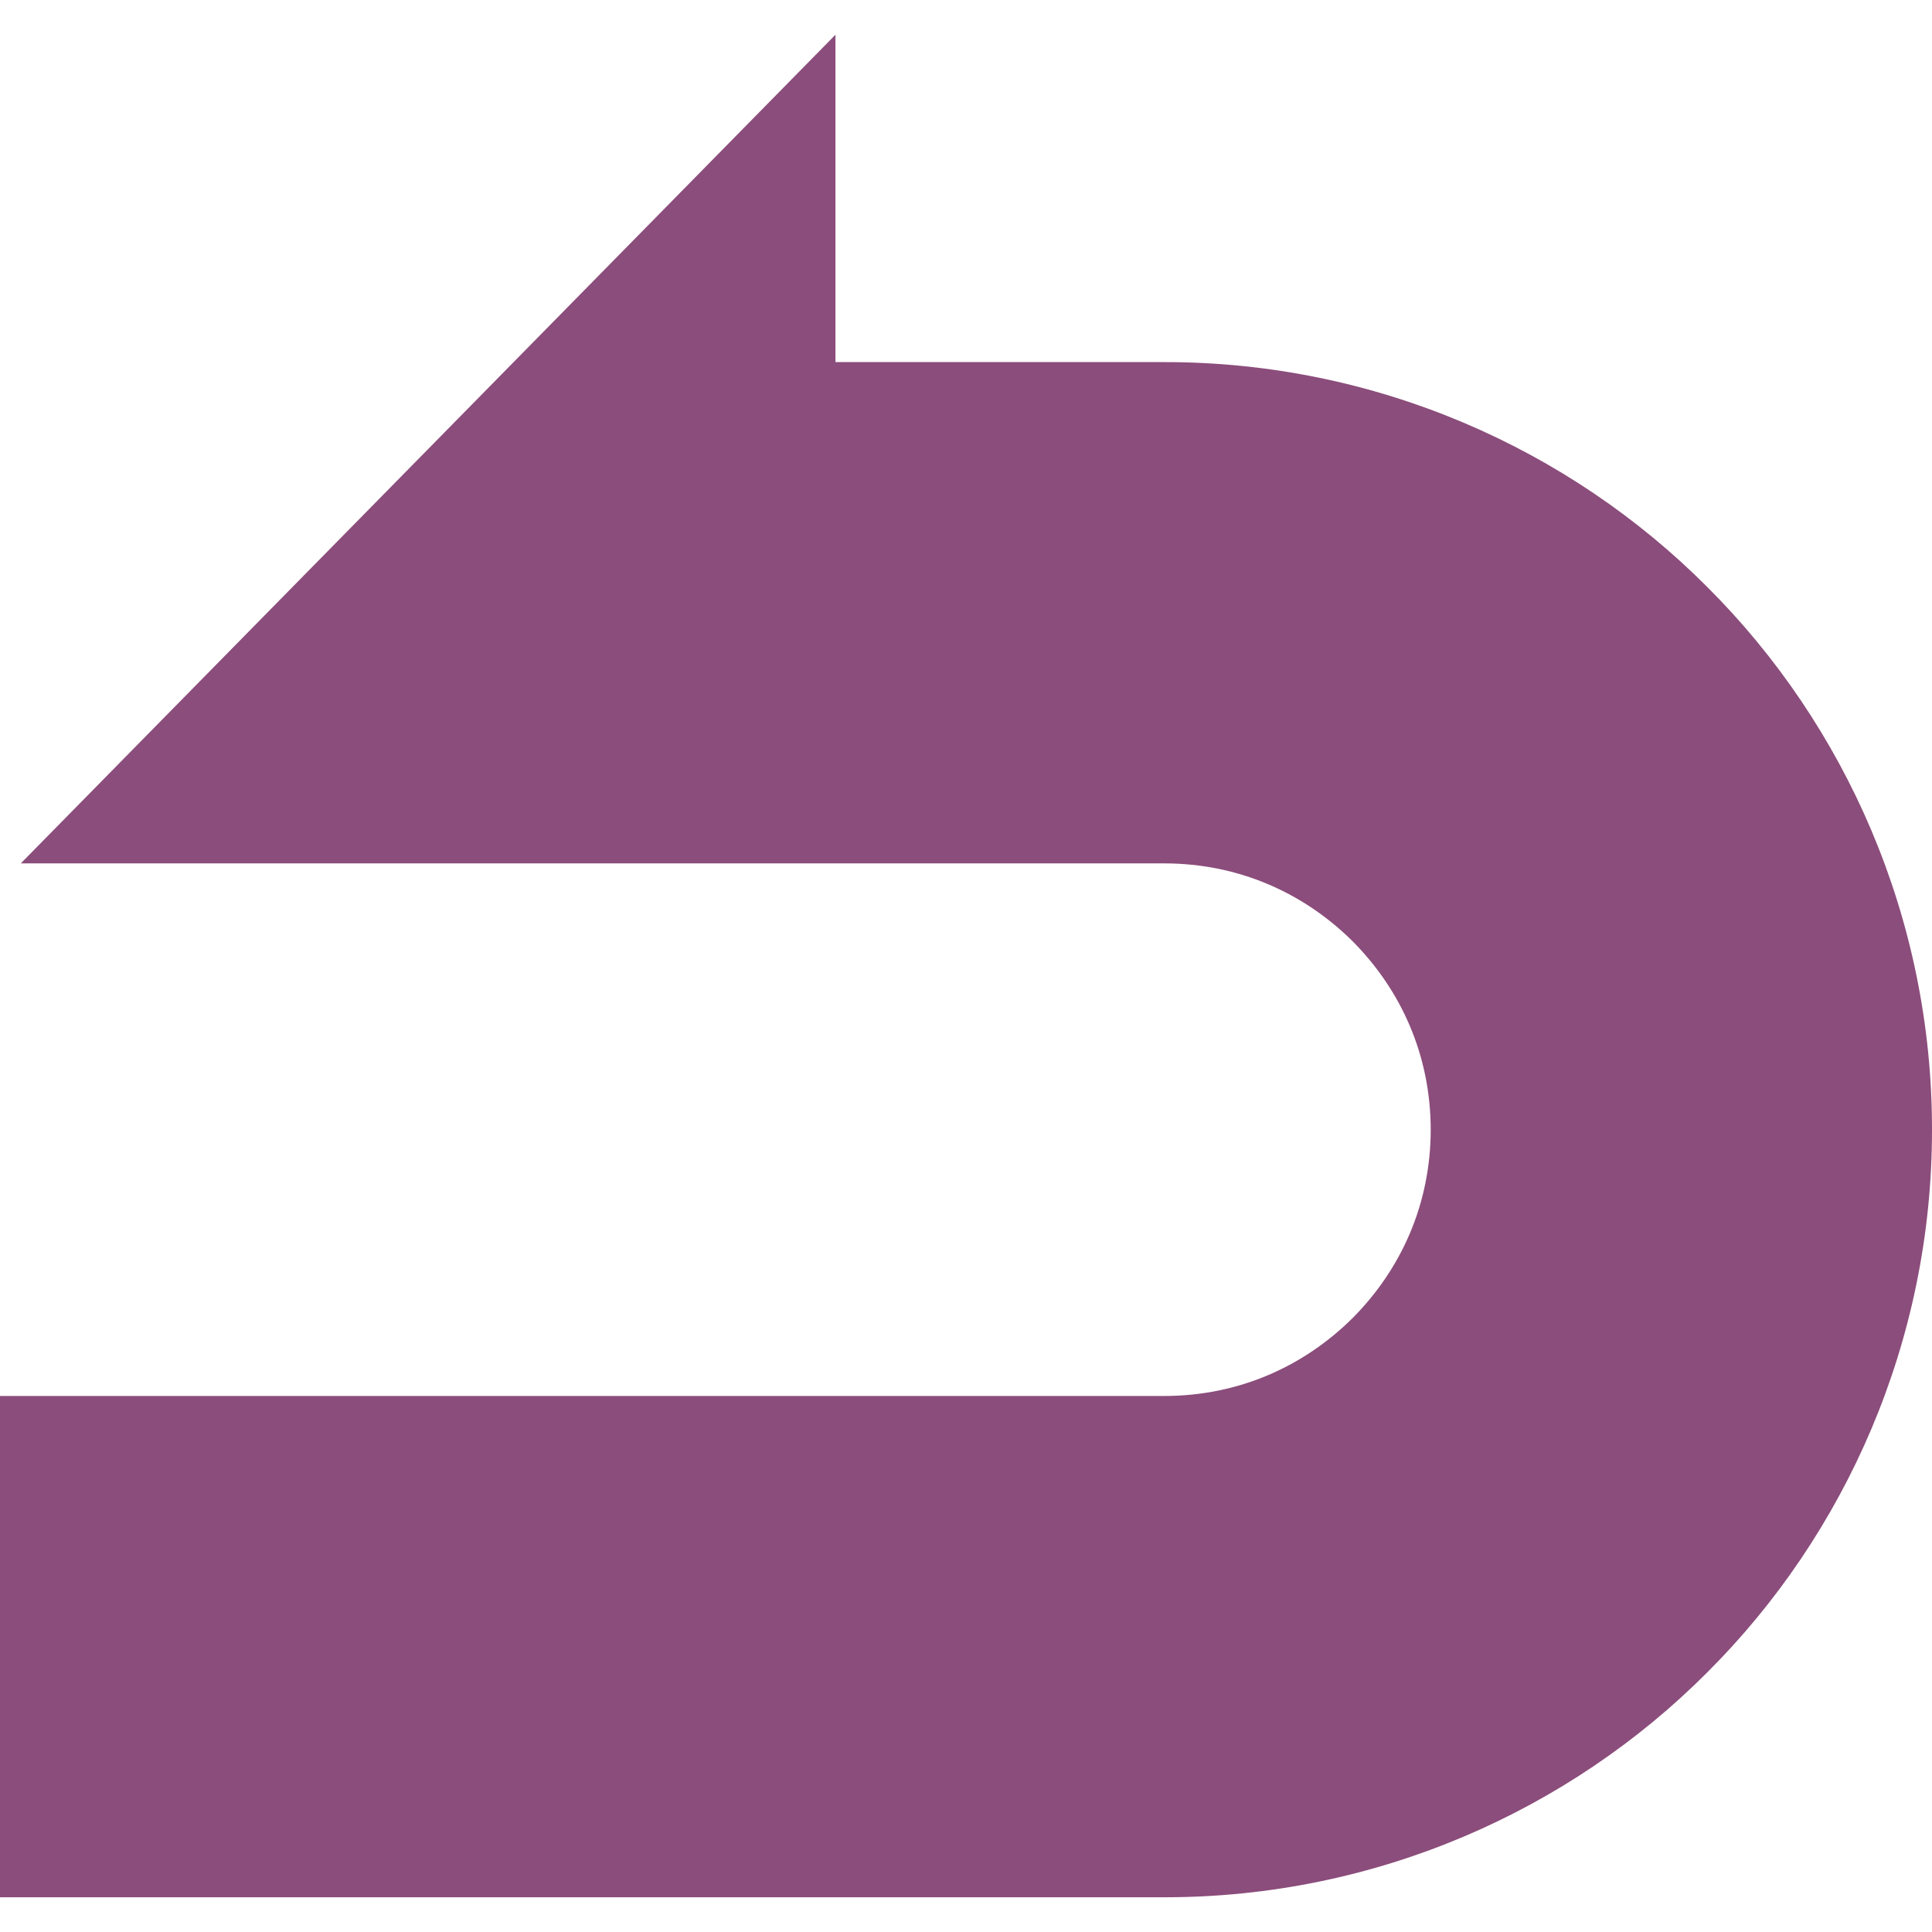
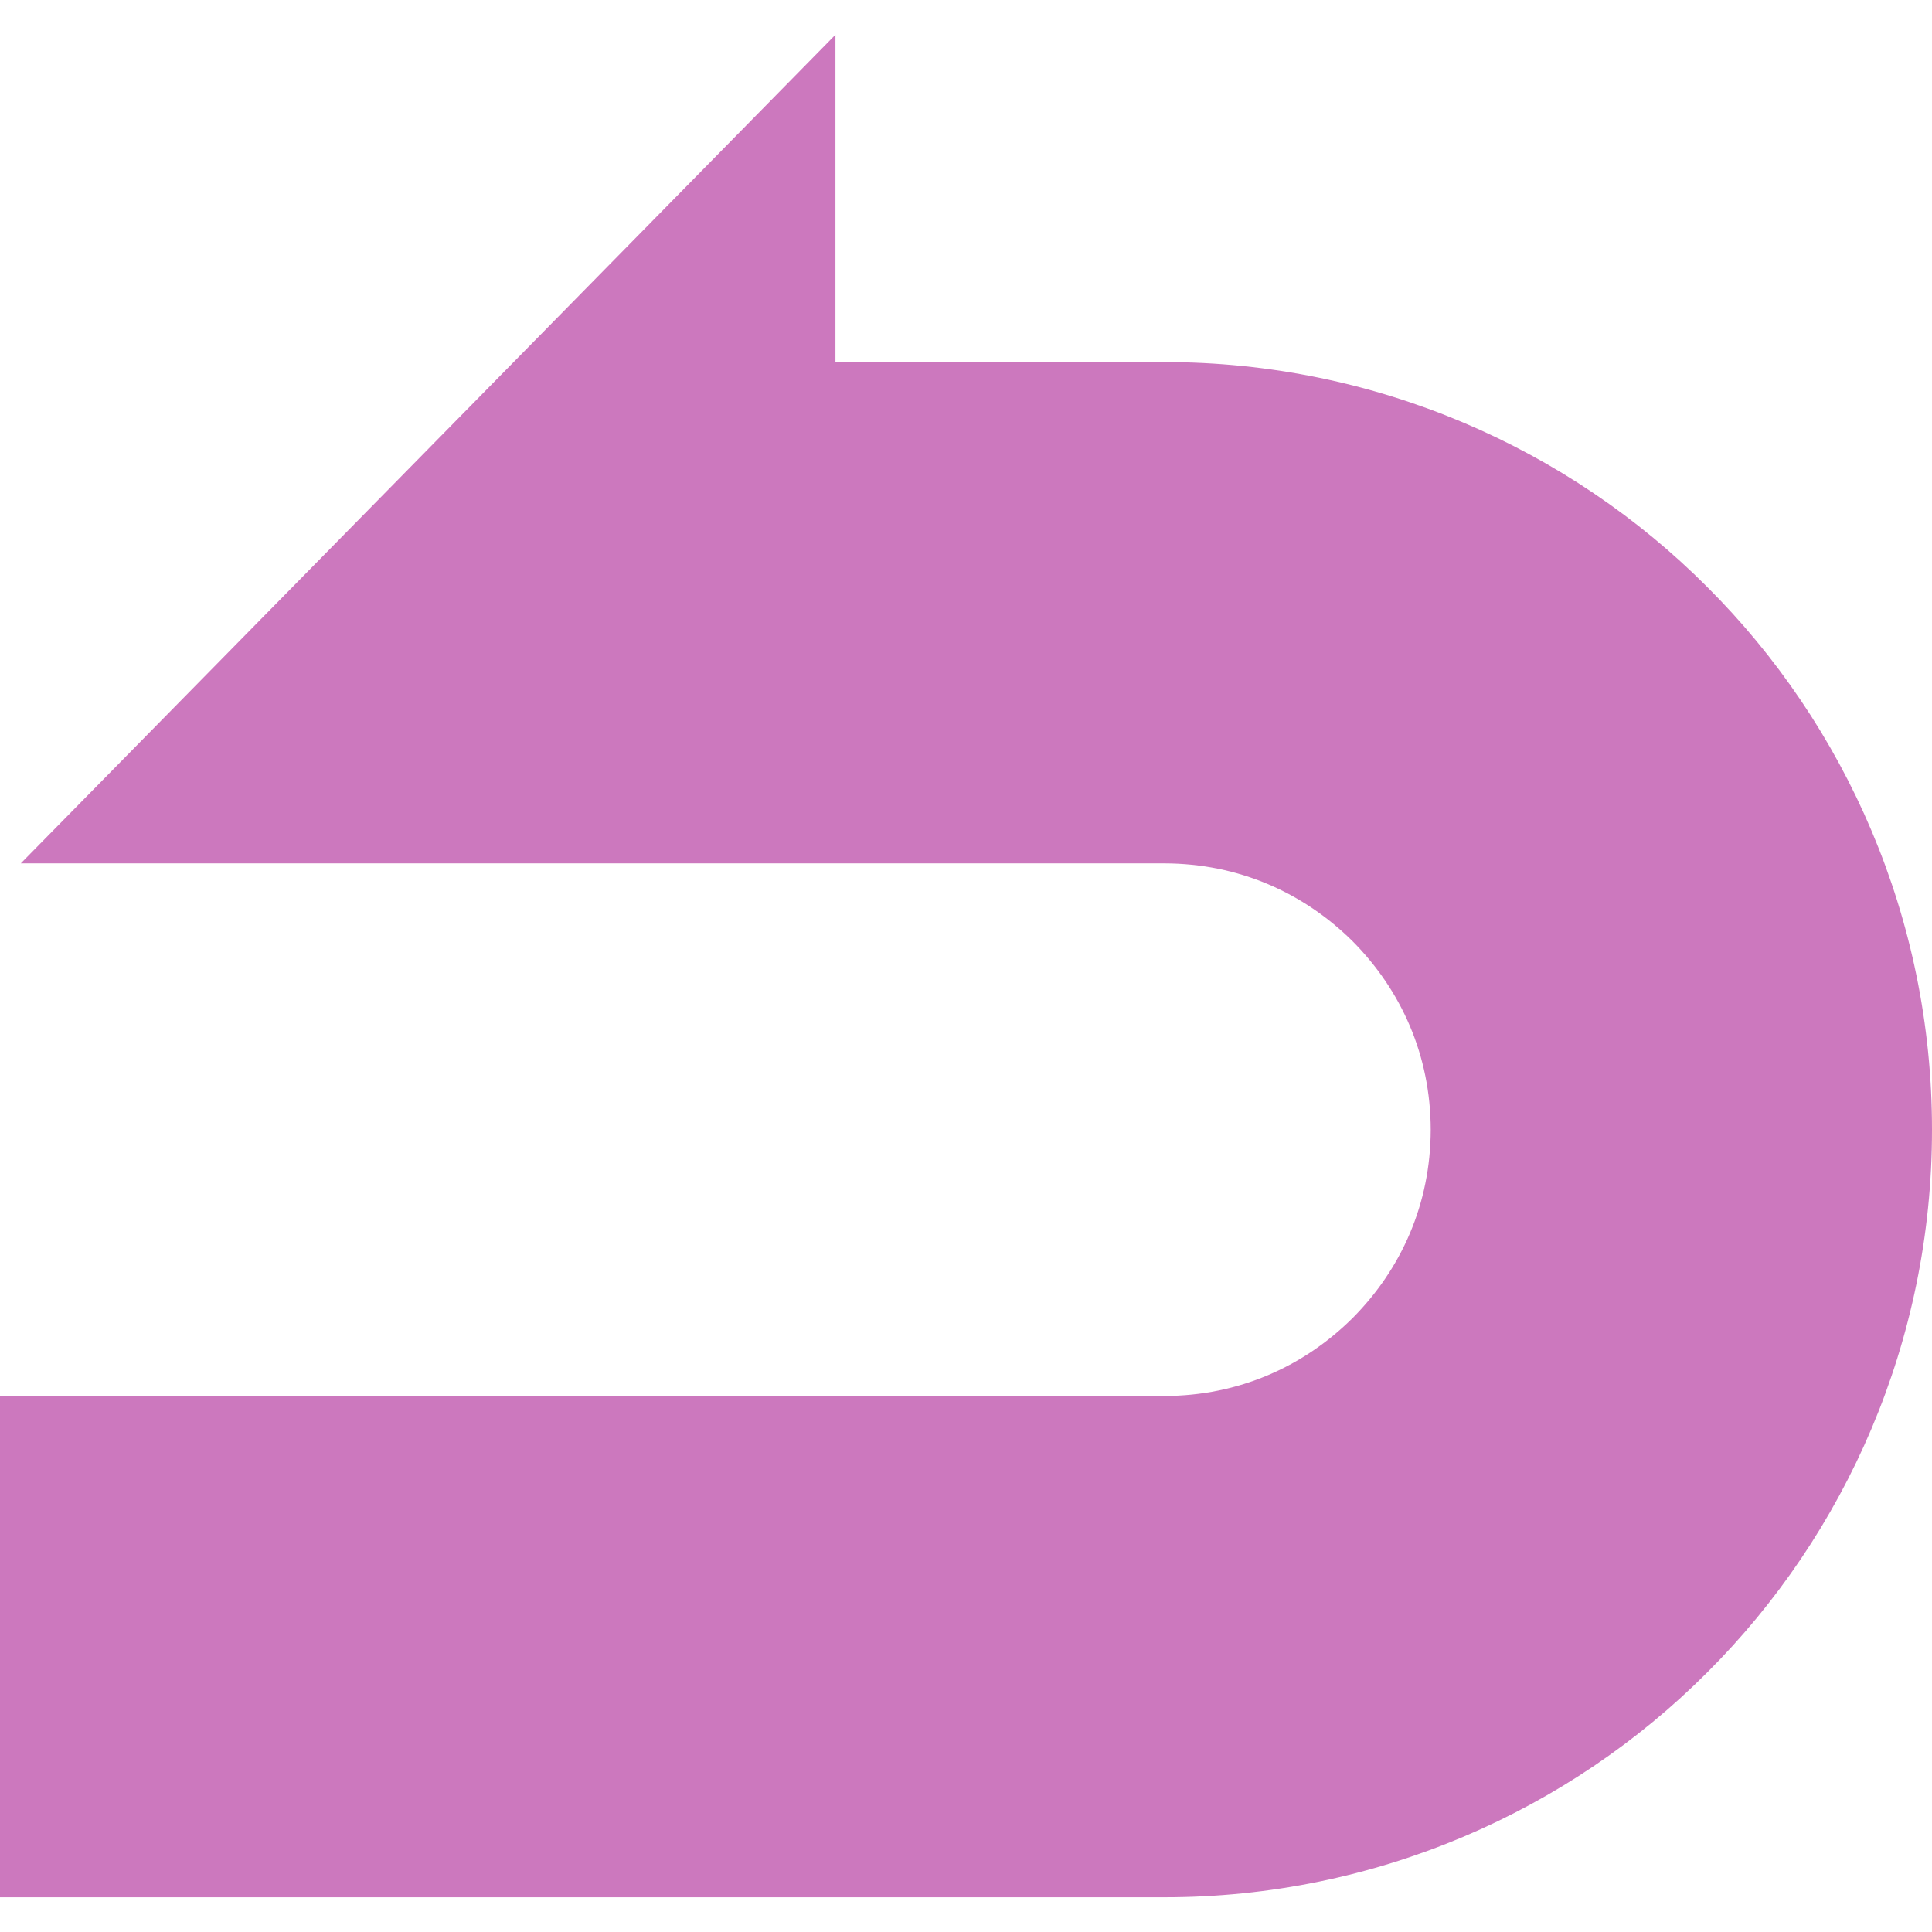
<svg xmlns="http://www.w3.org/2000/svg" version="1.1" id="_x32_" x="0px" y="0px" viewBox="0 0 512 512" style="width: 256px; height: 256px; opacity: 1;" xml:space="preserve">
  <style type="text/css">
- 	.st0{fill:#8B4D7B;}
+ 	.st0{fill:#CC78BE;}
</style>
  <g>
-     <path class="st0" d="M452.421,155.539c-36.6-36.713-87.877-59.612-143.839-59.579h-87.179V9.203L5.513,228.805h215.889h87.179   c19.702,0.033,36.924,7.8,49.898,20.659c12.876,12.99,20.644,30.212,20.676,49.914c-0.032,19.703-7.8,36.924-20.676,49.898   c-12.974,12.876-30.196,20.642-49.898,20.676H0v132.844h308.582c55.962,0.033,107.239-22.866,143.839-59.579   c36.715-36.6,59.612-87.877,59.579-143.84C512.033,243.416,489.136,192.14,452.421,155.539z" style="fill: rgb(139, 77, 123);" />
+     <path class="st0" d="M452.421,155.539c-36.6-36.713-87.877-59.612-143.839-59.579h-87.179V9.203L5.513,228.805h215.889h87.179   c19.702,0.033,36.924,7.8,49.898,20.659c12.876,12.99,20.644,30.212,20.676,49.914c-0.032,19.703-7.8,36.924-20.676,49.898   c-12.974,12.876-30.196,20.642-49.898,20.676H0v132.844h308.582c55.962,0.033,107.239-22.866,143.839-59.579   c36.715-36.6,59.612-87.877,59.579-143.84C512.033,243.416,489.136,192.14,452.421,155.539z" style="fill: rgb(204, 120, 190);" />
  </g>
</svg>
